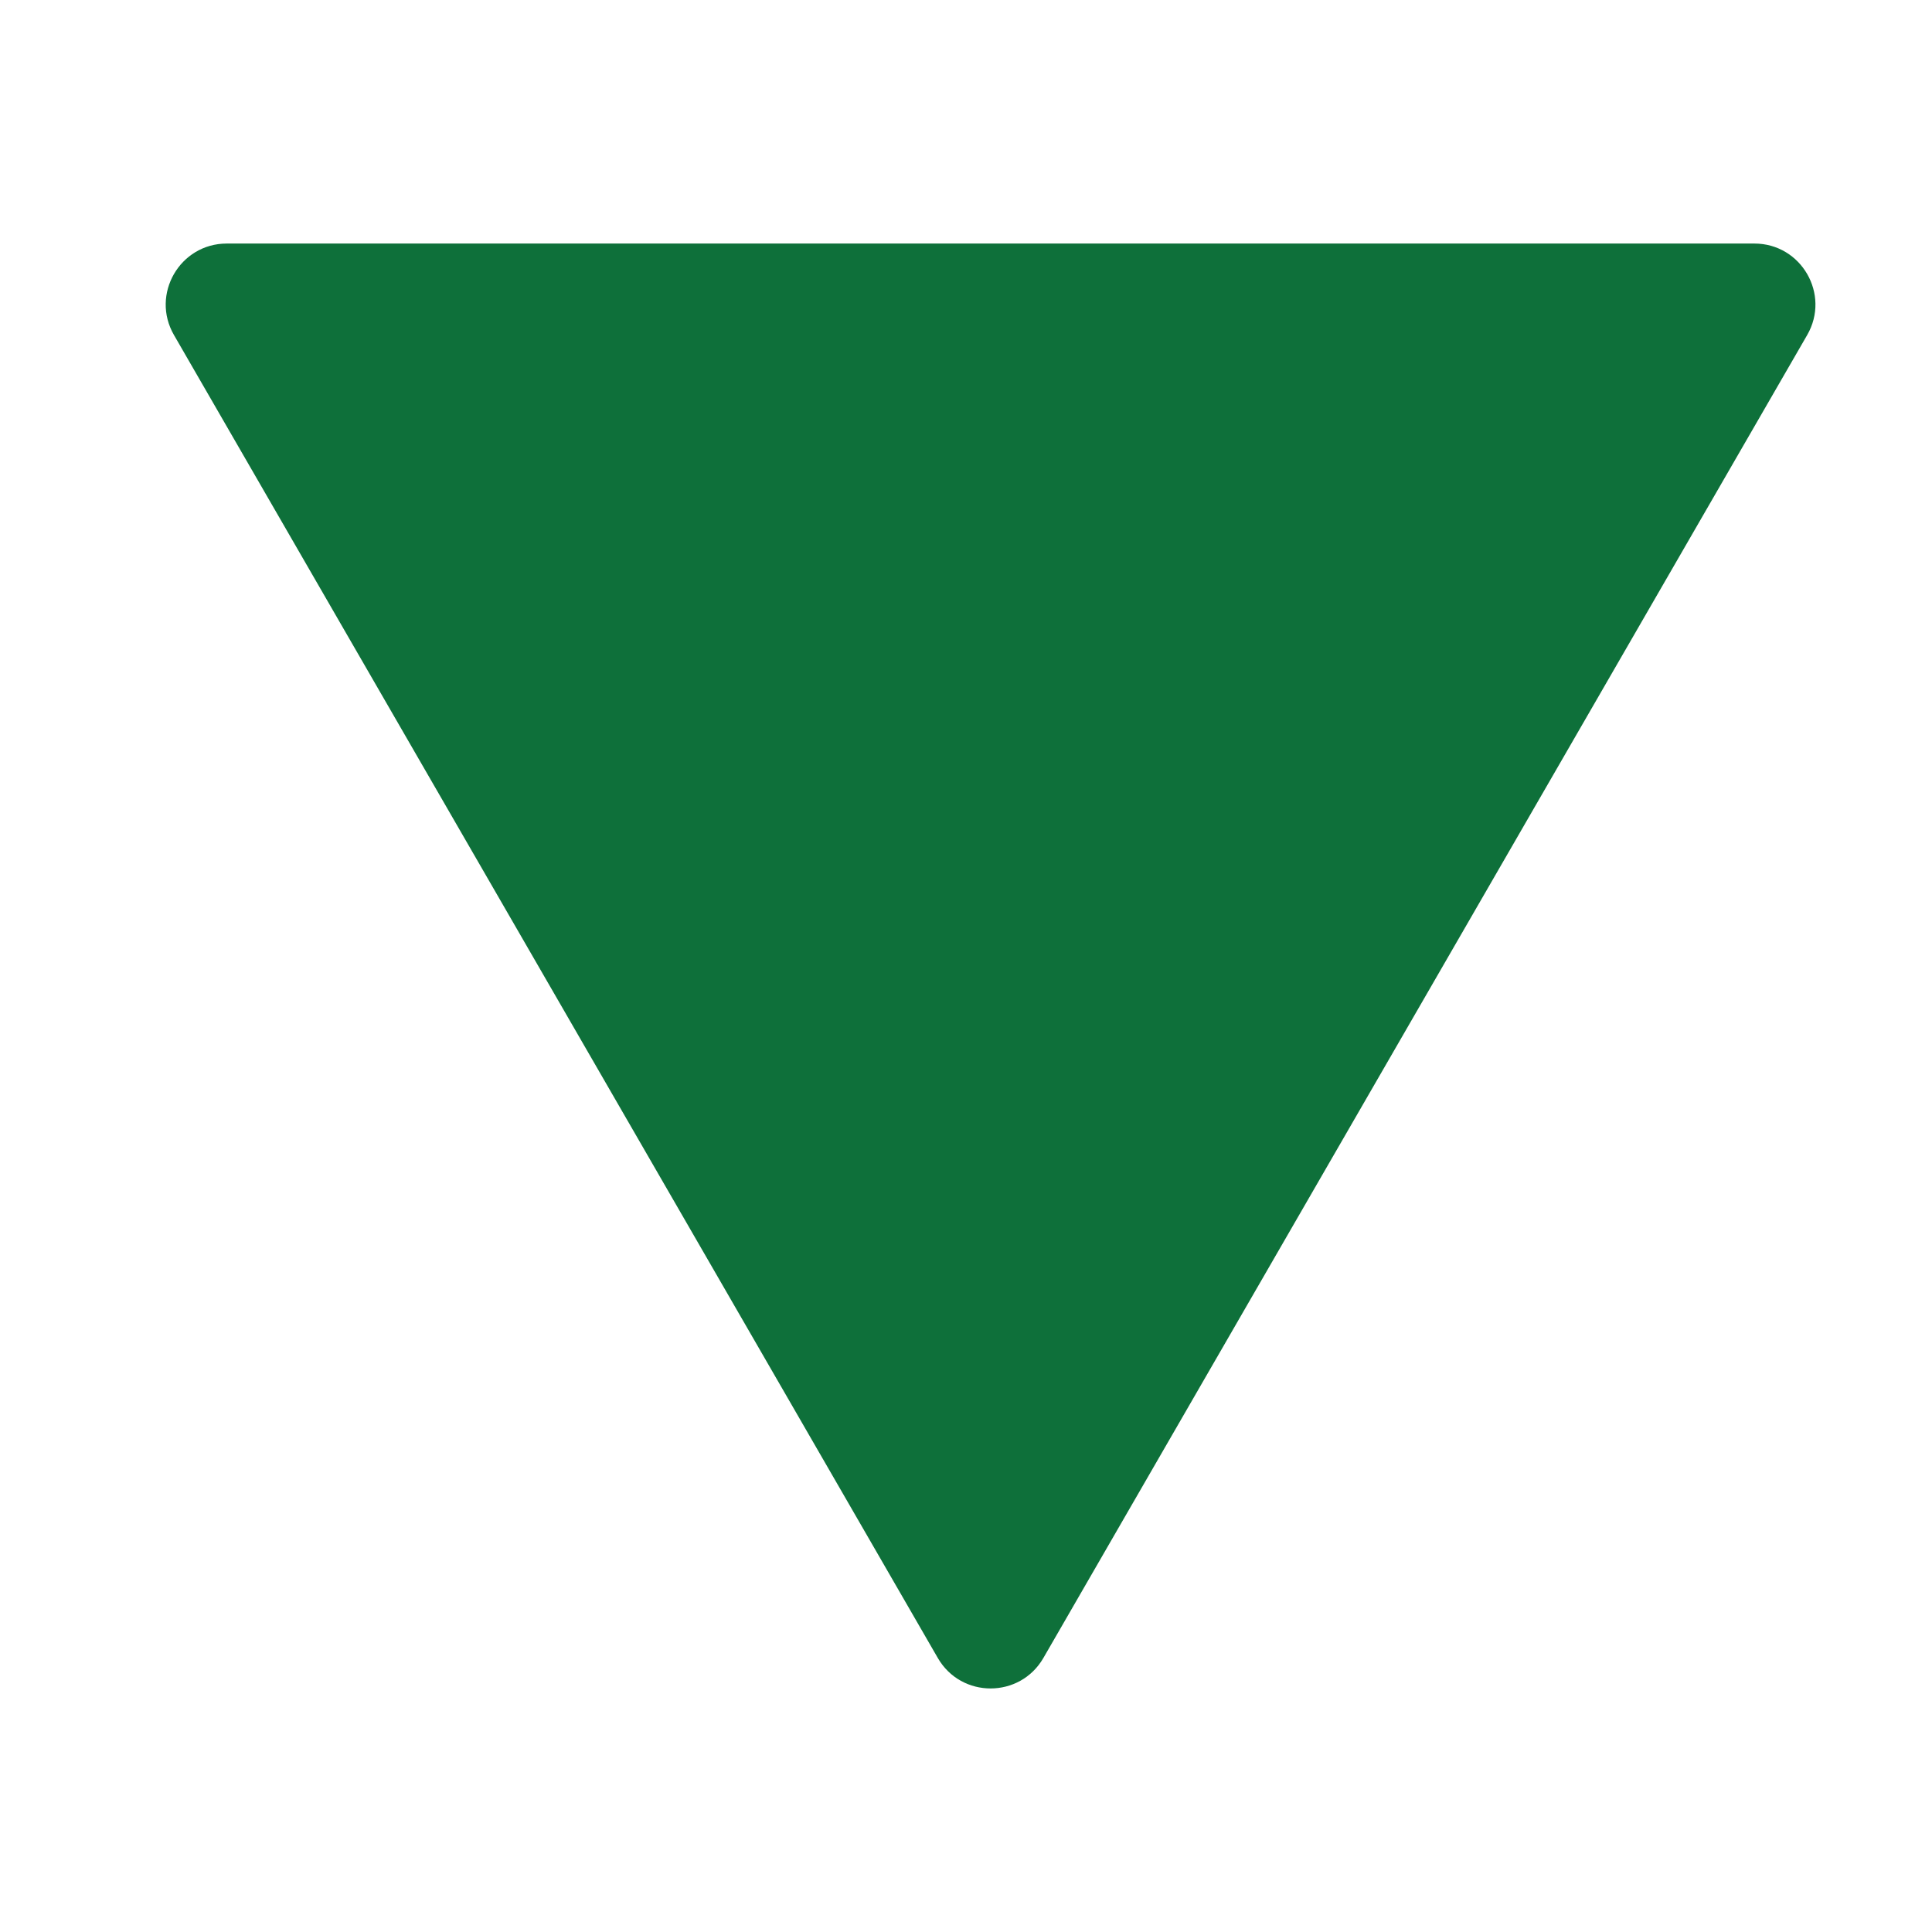
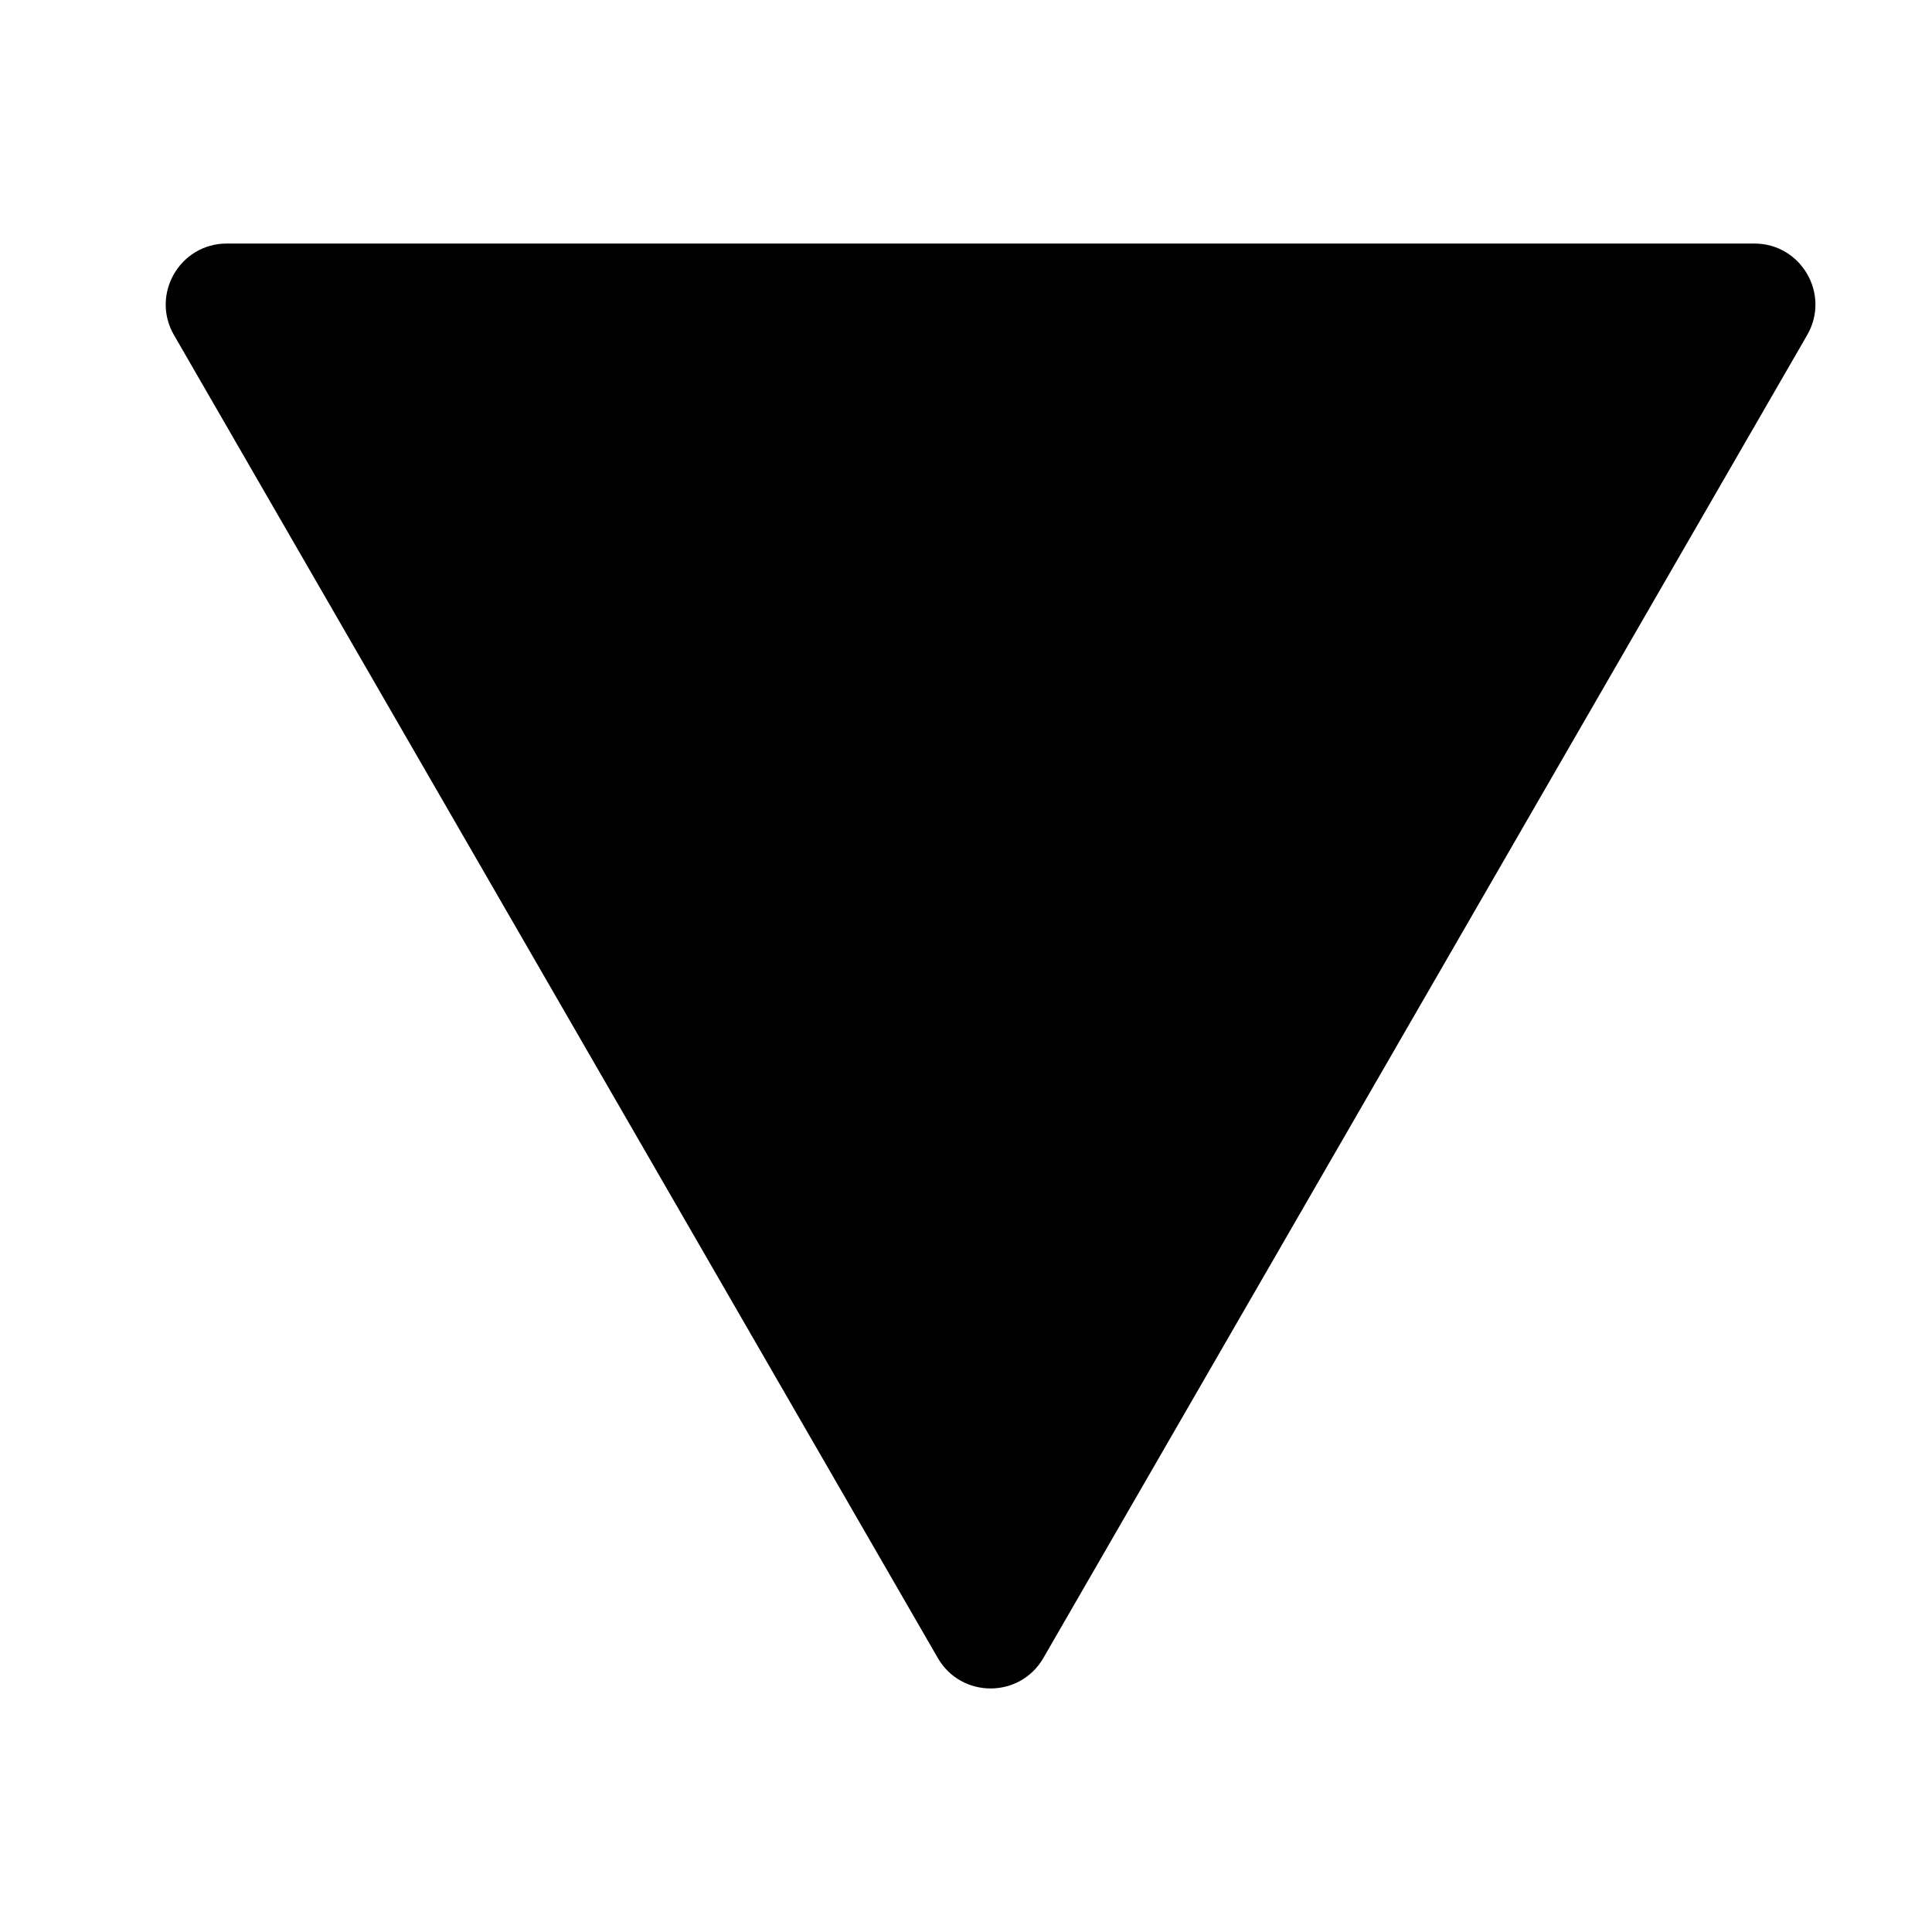
<svg xmlns="http://www.w3.org/2000/svg" version="1.1" id="Layer_1" x="0px" y="0px" viewBox="0 0 500 500" style="enable-background:new 0 0 500 500;" xml:space="preserve">
  <style type="text/css">
- 	.st0{fill:#0E703A;}
+ 	.st0{fill:#000000;}
</style>
  <path class="st0" d="M270.03,429.08L467.7,86.7c6.07-10.52-1.52-23.67-13.67-23.67H58.69c-12.15,0-19.74,13.15-13.67,23.67  L242.7,429.08C248.77,439.6,263.95,439.6,270.03,429.08z" />
</svg>
